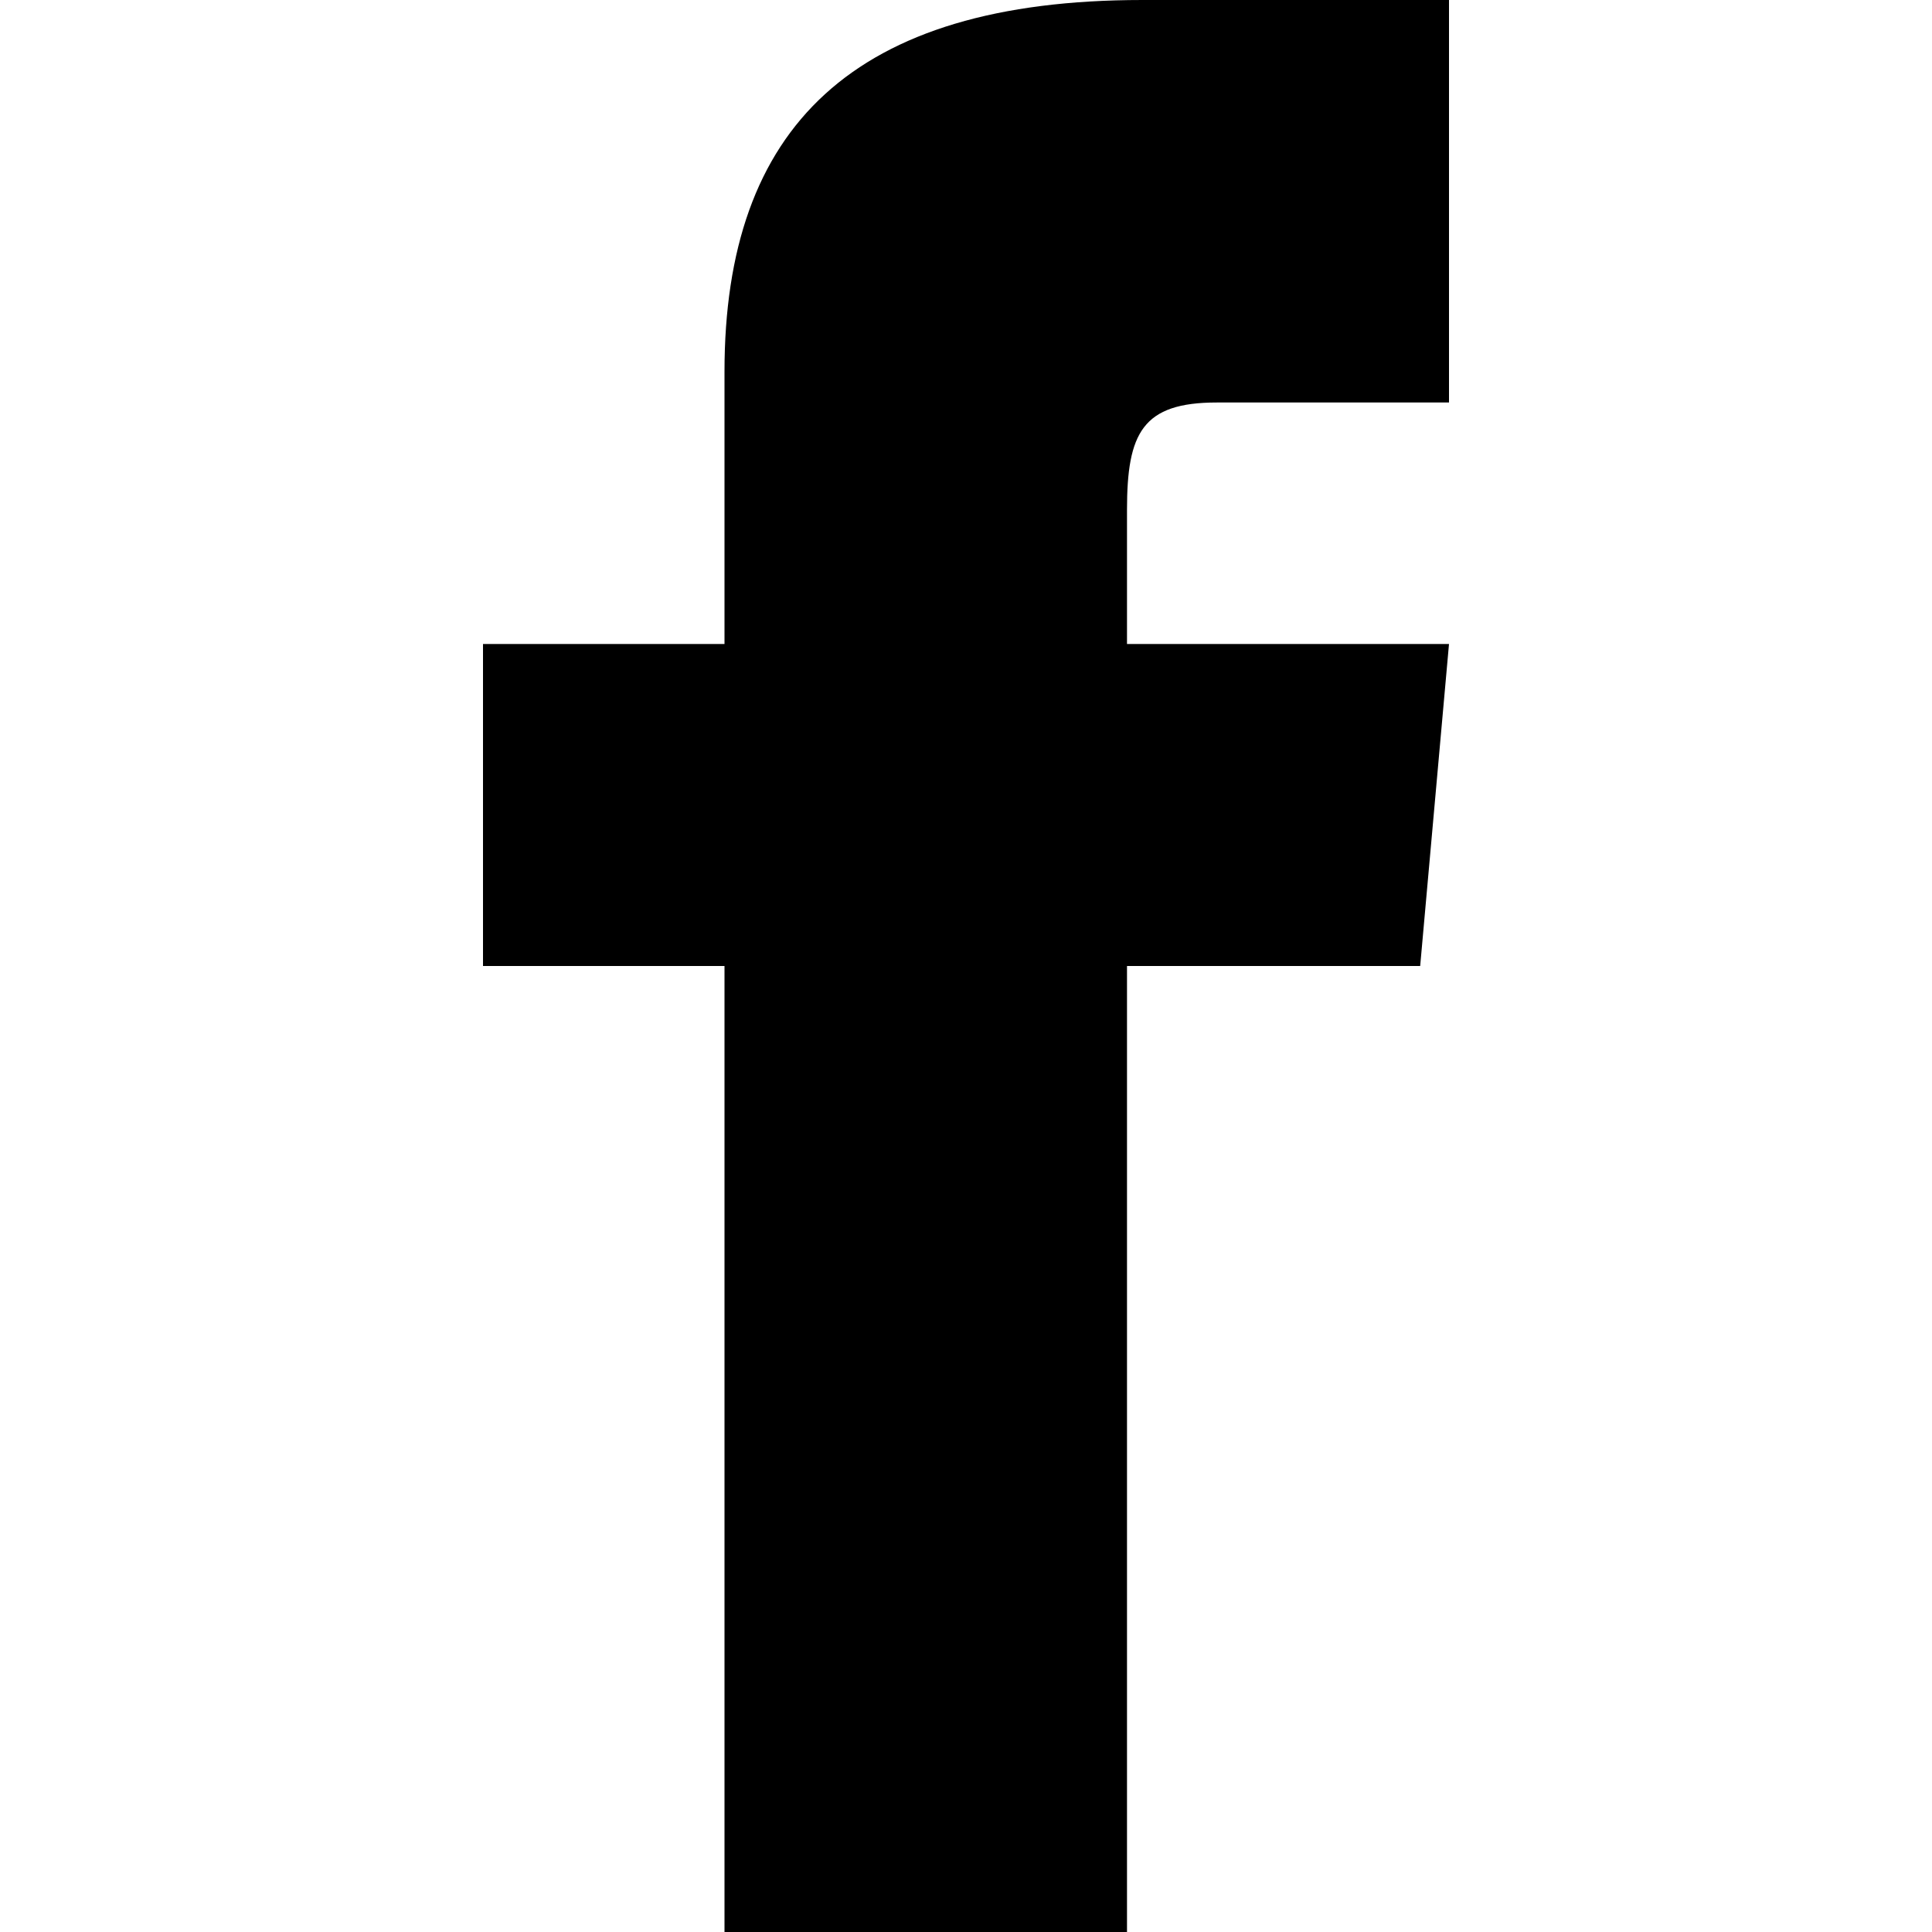
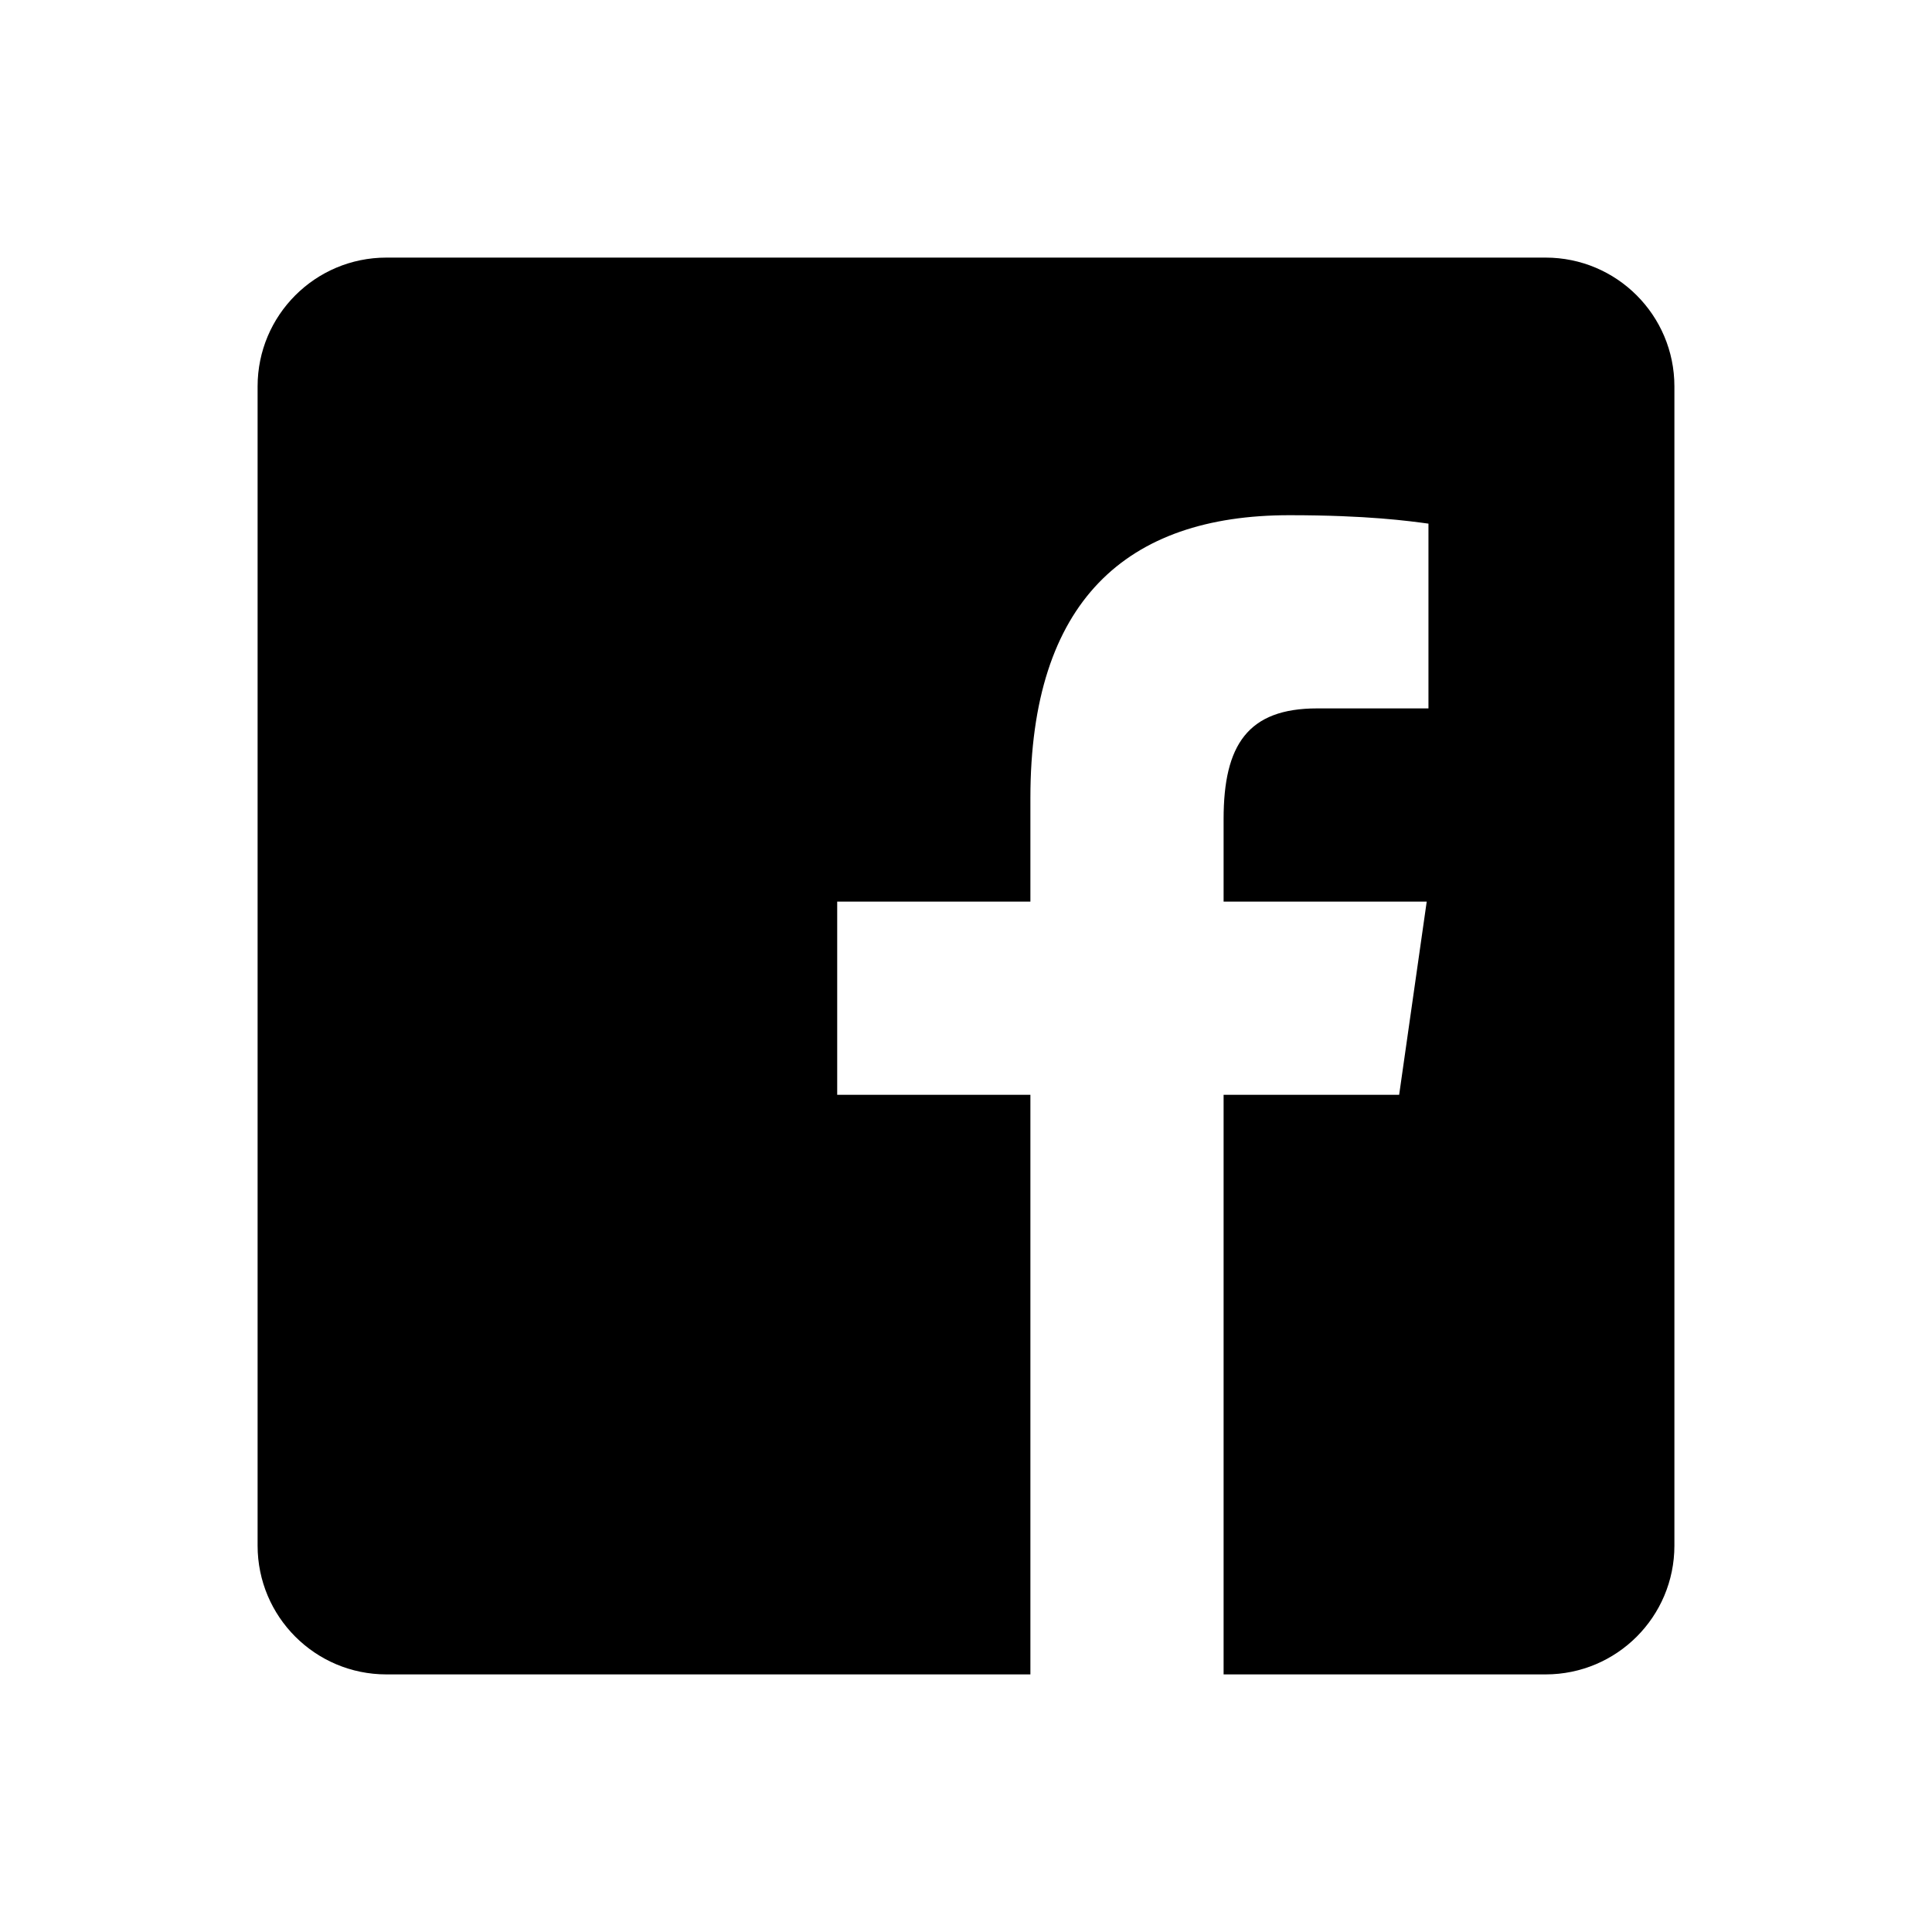
- <svg xmlns="http://www.w3.org/2000/svg" width="24" height="24" viewBox="0 0 24 24">
-   <path d="M9 8h-3v4h3v12h5v-12h3.642l.358-4h-4v-1.667c0-.955.192-1.333 1.115-1.333h2.885v-5h-3.808c-3.596 0-5.192 1.583-5.192 4.615v3.385z" />
+ <svg xmlns="http://www.w3.org/2000/svg" viewBox="0 0 30 30" width="30px" height="30px">
+   <path d="M24,4H6C4.895,4,4,4.895,4,6v18c0,1.105,0.895,2,2,2h10v-9h-3v-3h3v-1.611C16,9.339,17.486,8,20.021,8 c1.214,0,1.856,0.09,2.16,0.131V11h-1.729C19.376,11,19,11.568,19,12.718V14h3.154l-0.428,3H19v9h5c1.105,0,2-0.895,2-2V6 C26,4.895,25.104,4,24,4z" />
</svg>
